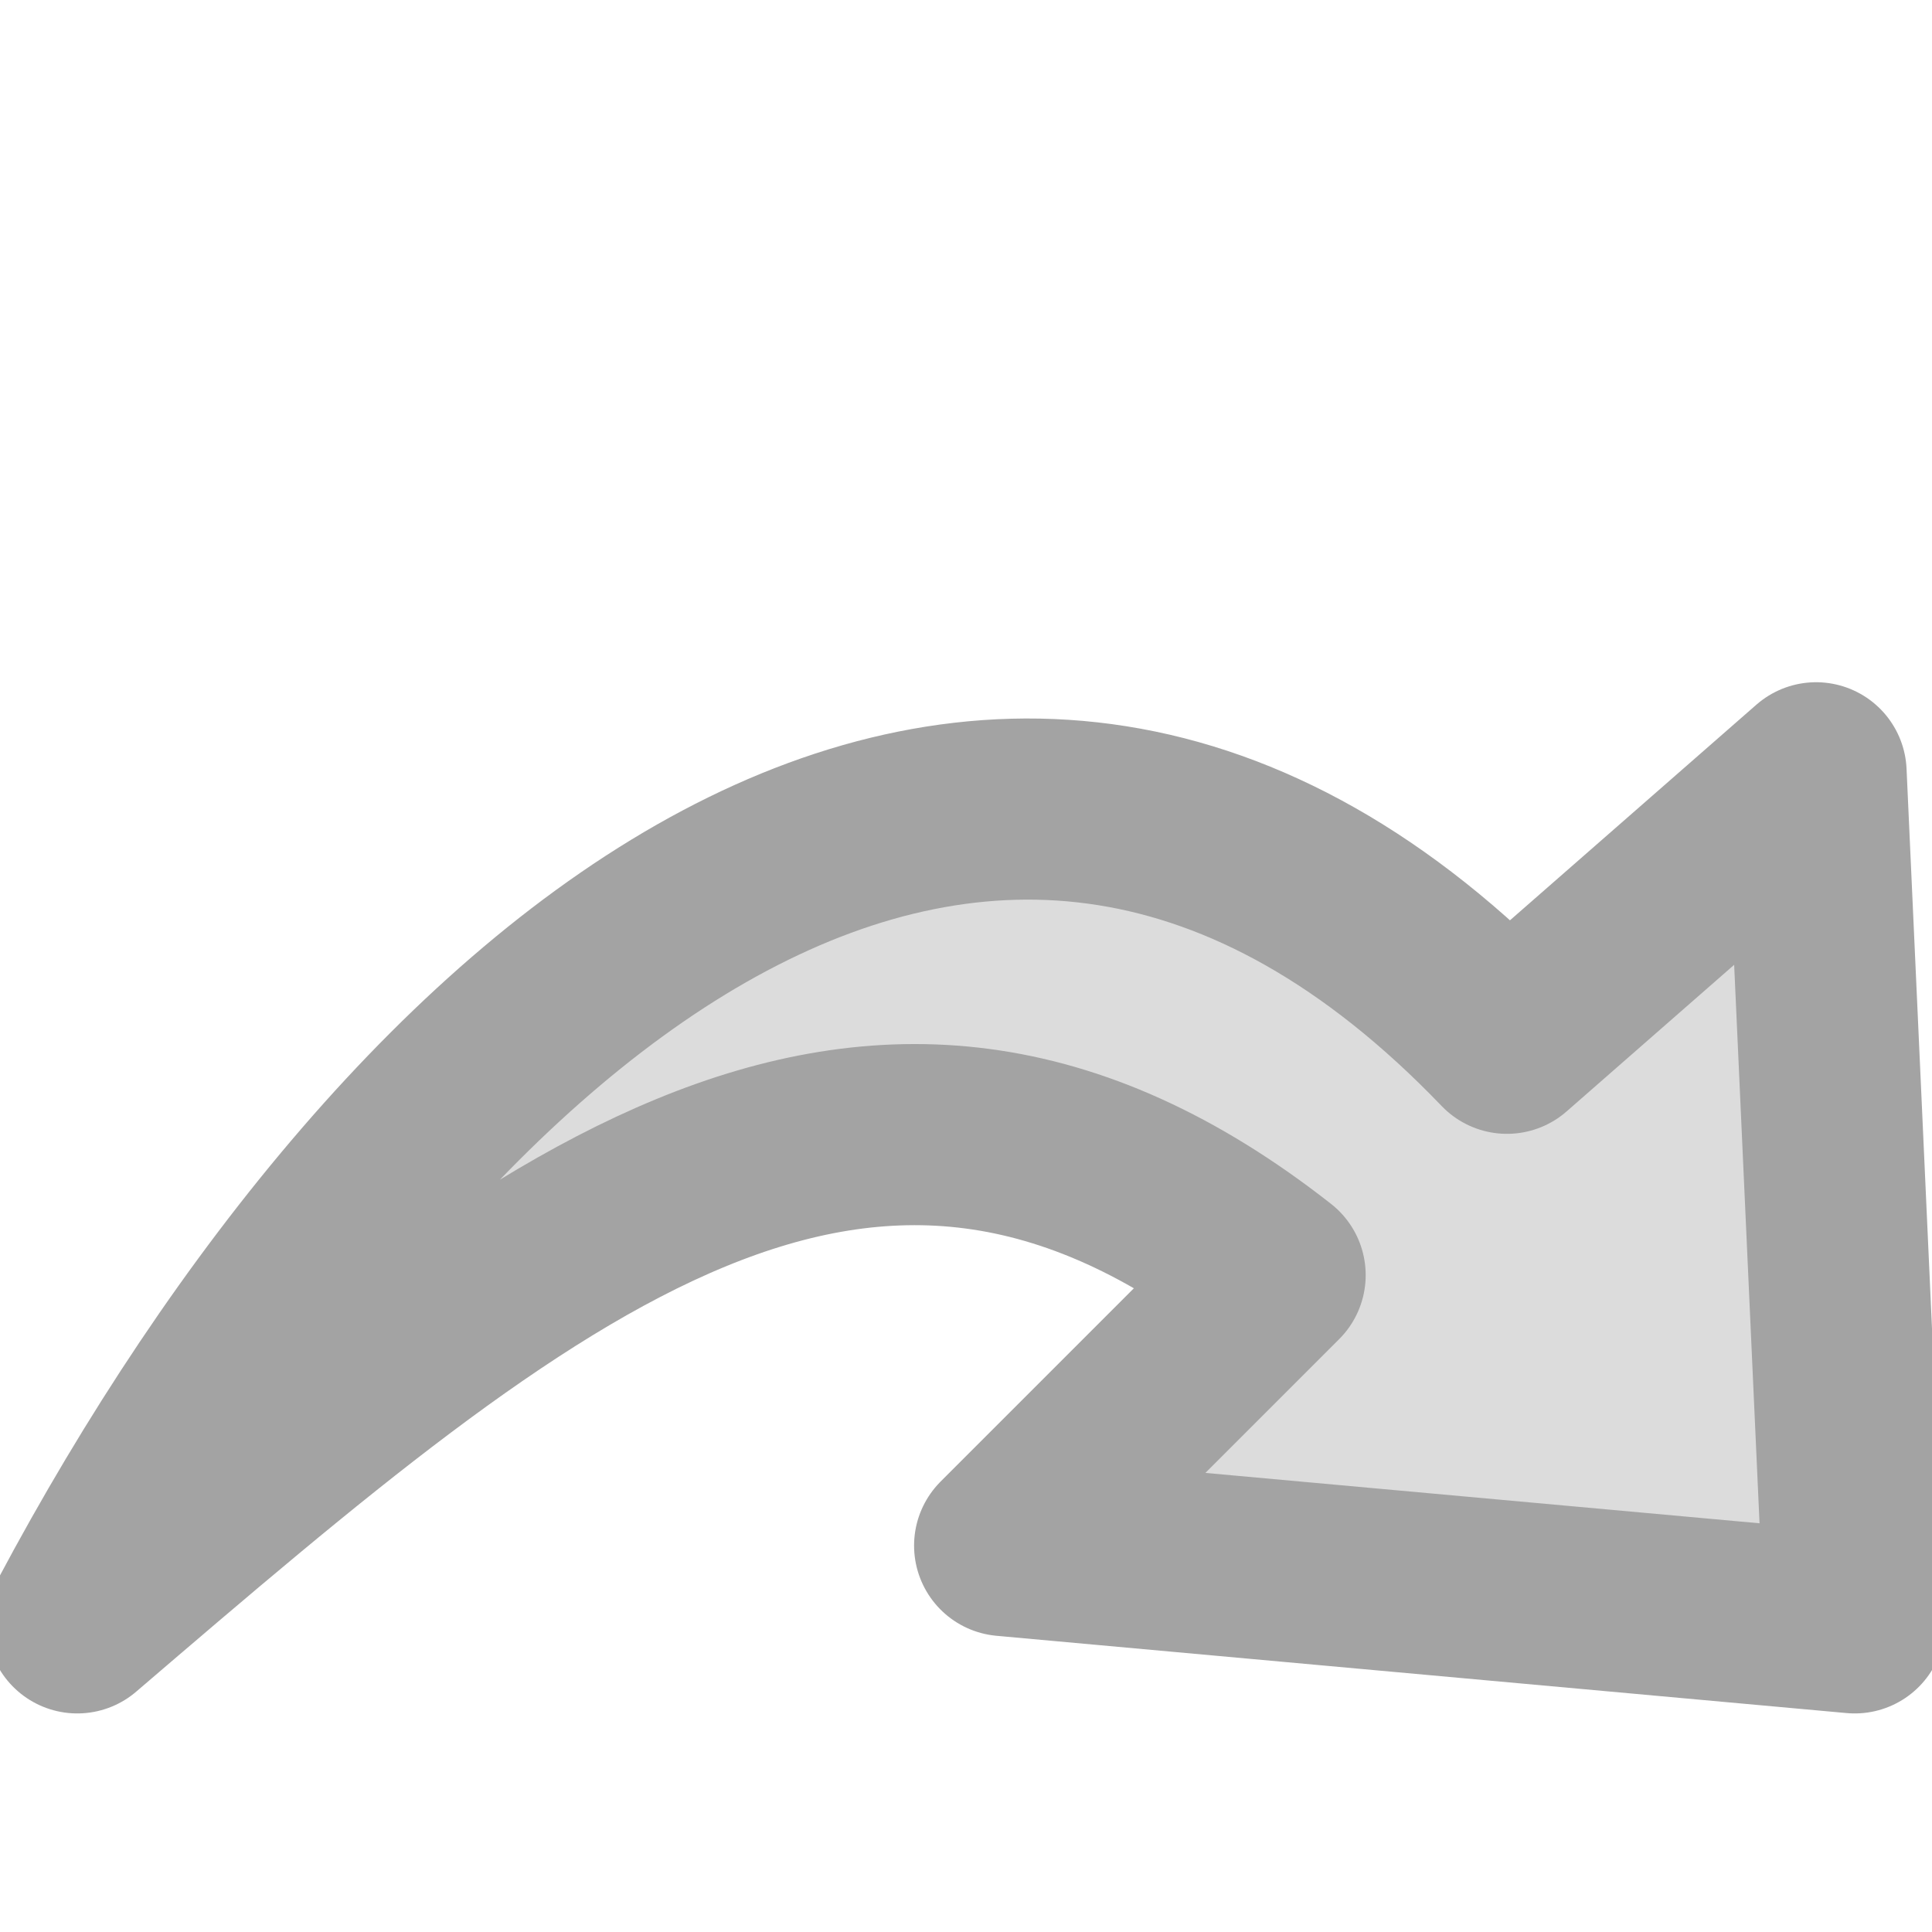
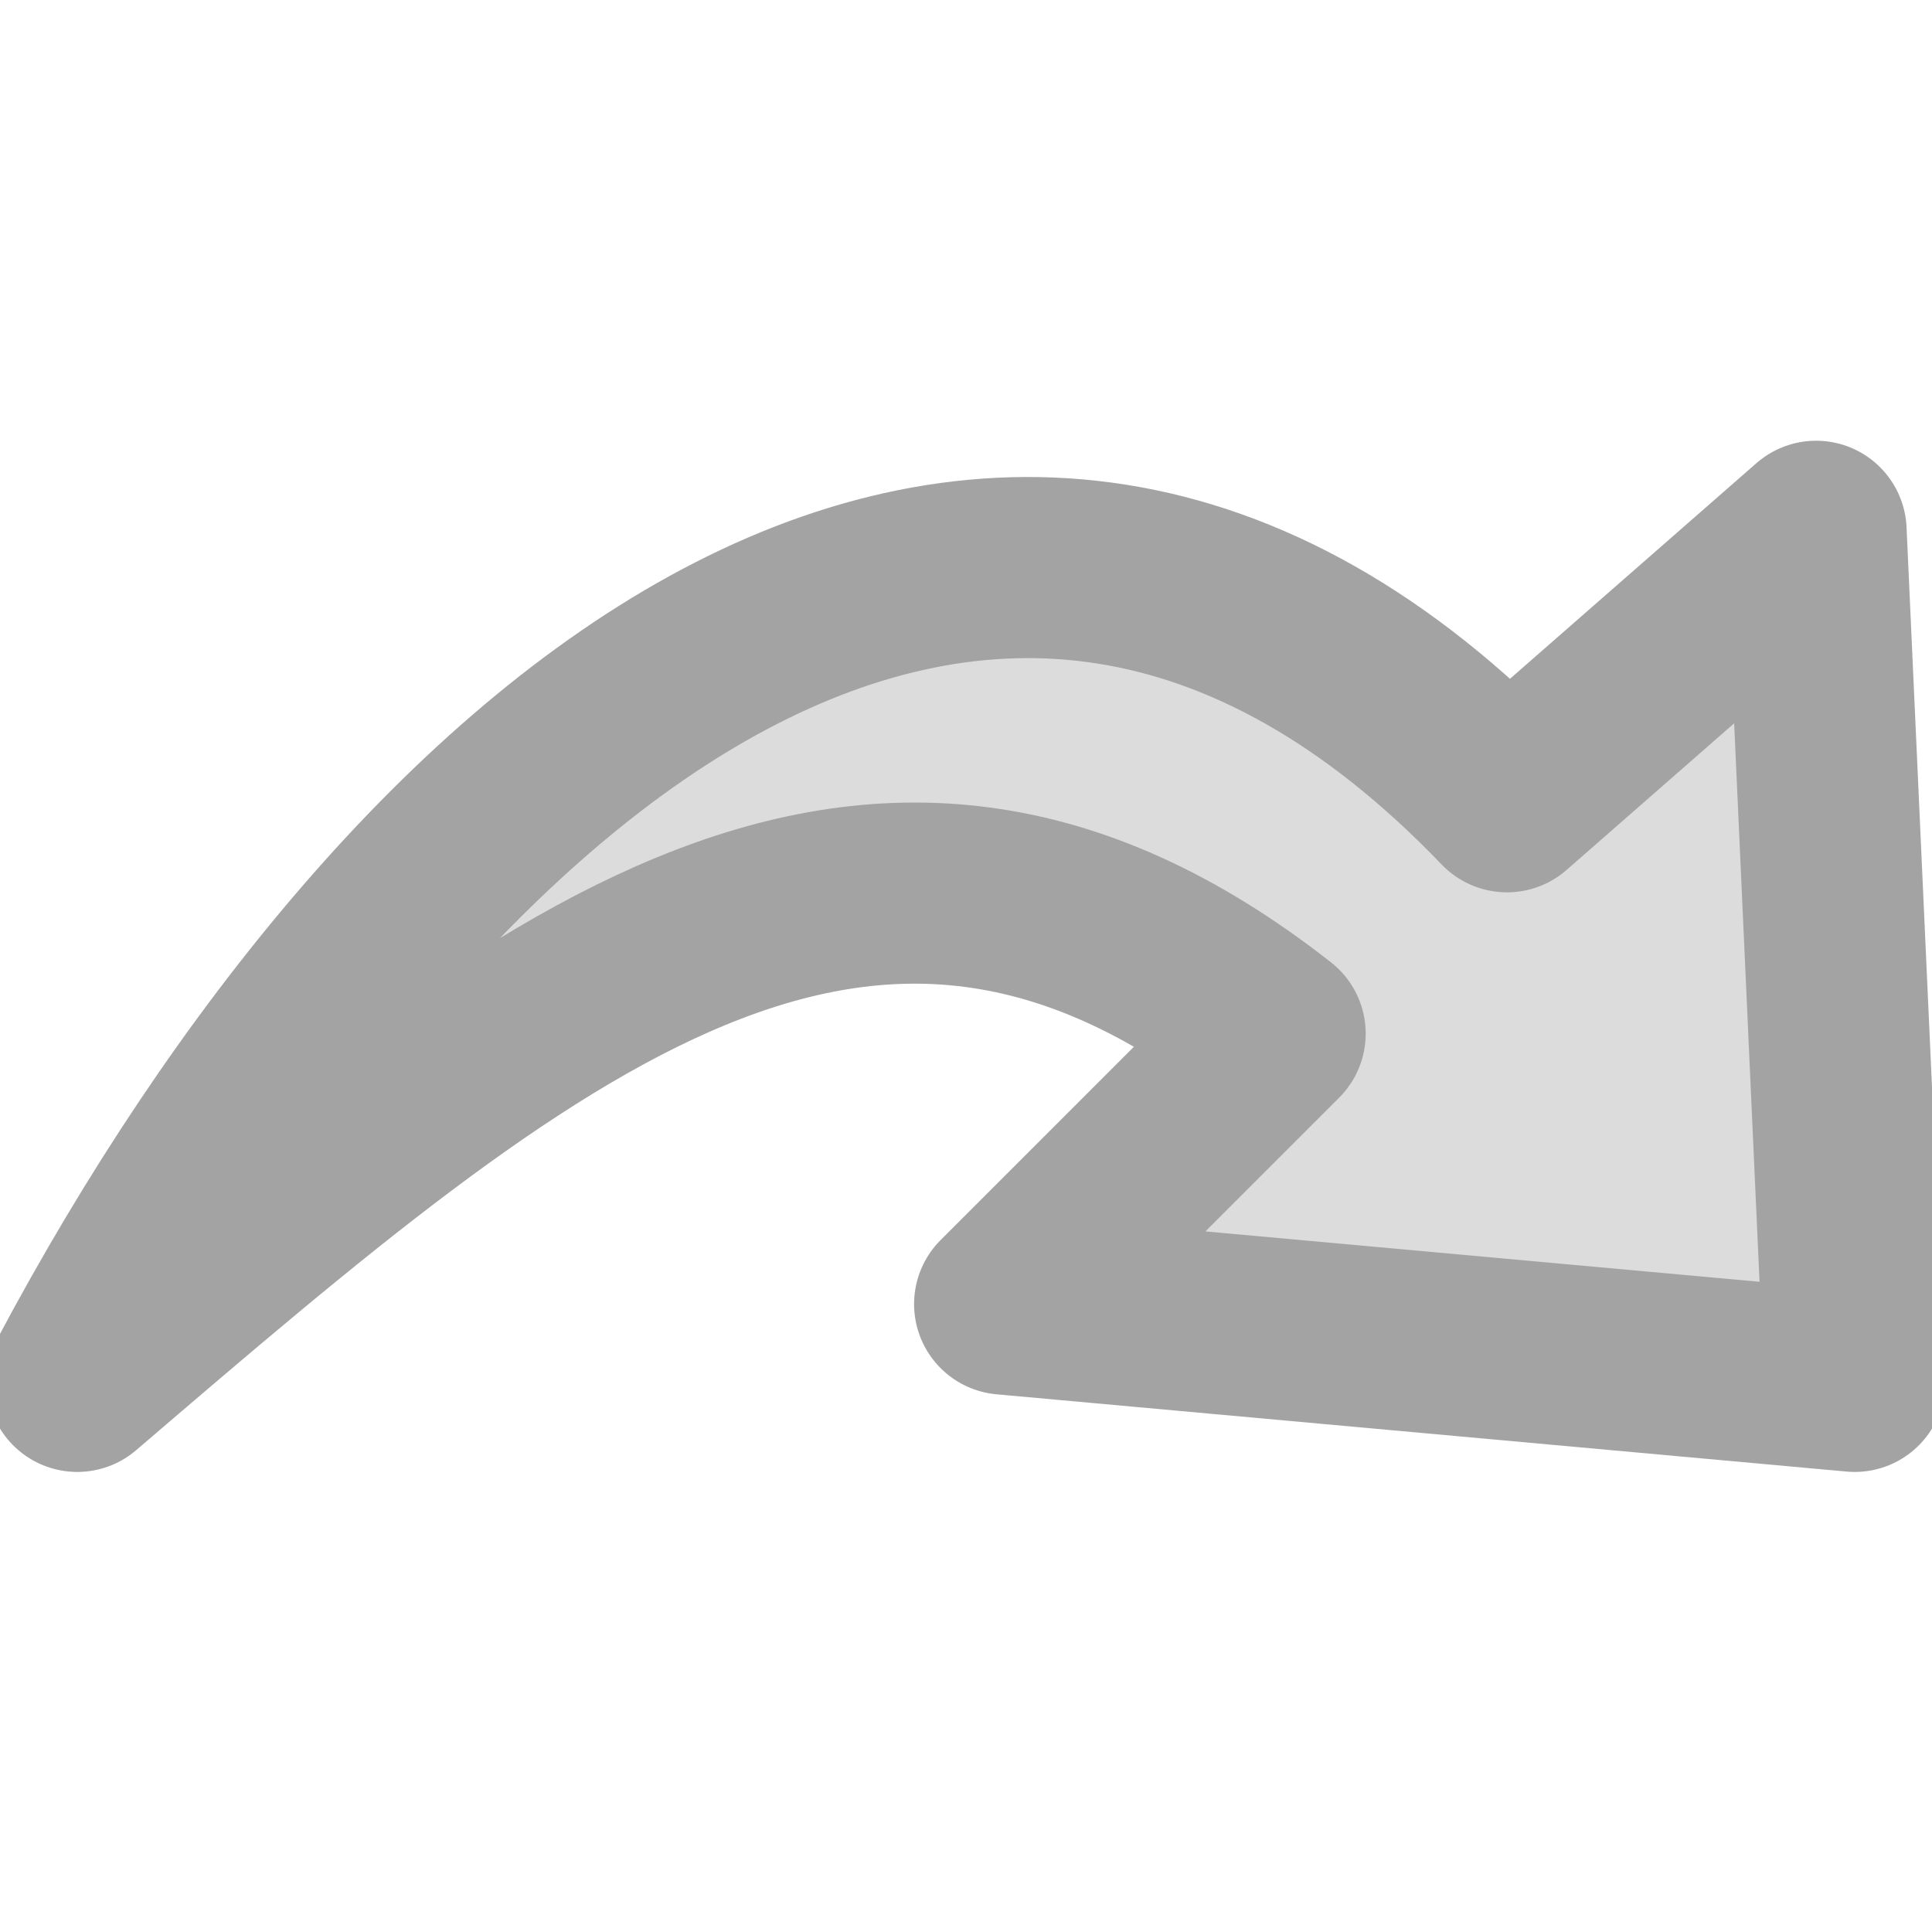
- <svg xmlns="http://www.w3.org/2000/svg" version="1.1" width="64" height="64" id="svg2">
+ <svg xmlns="http://www.w3.org/2000/svg" id="svg2" height="64" width="64" version="1.1">
  <defs id="defs4" />
-   <g transform="translate(0,-988.3622)" id="layer1">
-     <path d="m 42.24,1030.602 -8.96,8.96 28.16,2.56 -1.28,-28.16 -10.24,8.96 c -17.203,-17.928 -36.11,-1.957 -47.36,19.2 14.927,-12.79 26.021,-22.233 39.68,-11.52 z" id="path3790" style="fill:#dcdcdc;fill-opacity:1;stroke:#a3a3a3;stroke-width:6;stroke-linecap:butt;stroke-linejoin:round;stroke-miterlimit:4;stroke-opacity:1;stroke-dasharray:none" />
+   <g id="layer1" transform="translate(0,-996.3622)">
+     <path style="fill:#dcdcdc;fill-opacity:1;stroke:#a3a3a3;stroke-width:6;stroke-linecap:butt;stroke-linejoin:round;stroke-miterlimit:4;stroke-dasharray:none;stroke-opacity:1" id="path3790" d="m 42.24,1030.602 -8.96,8.96 28.16,2.56 -1.28,-28.16 -10.24,8.96 c -17.203,-17.928 -36.11,-1.957 -47.36,19.2 14.927,-12.79 26.021,-22.233 39.68,-11.52 z" />
  </g>
</svg>
